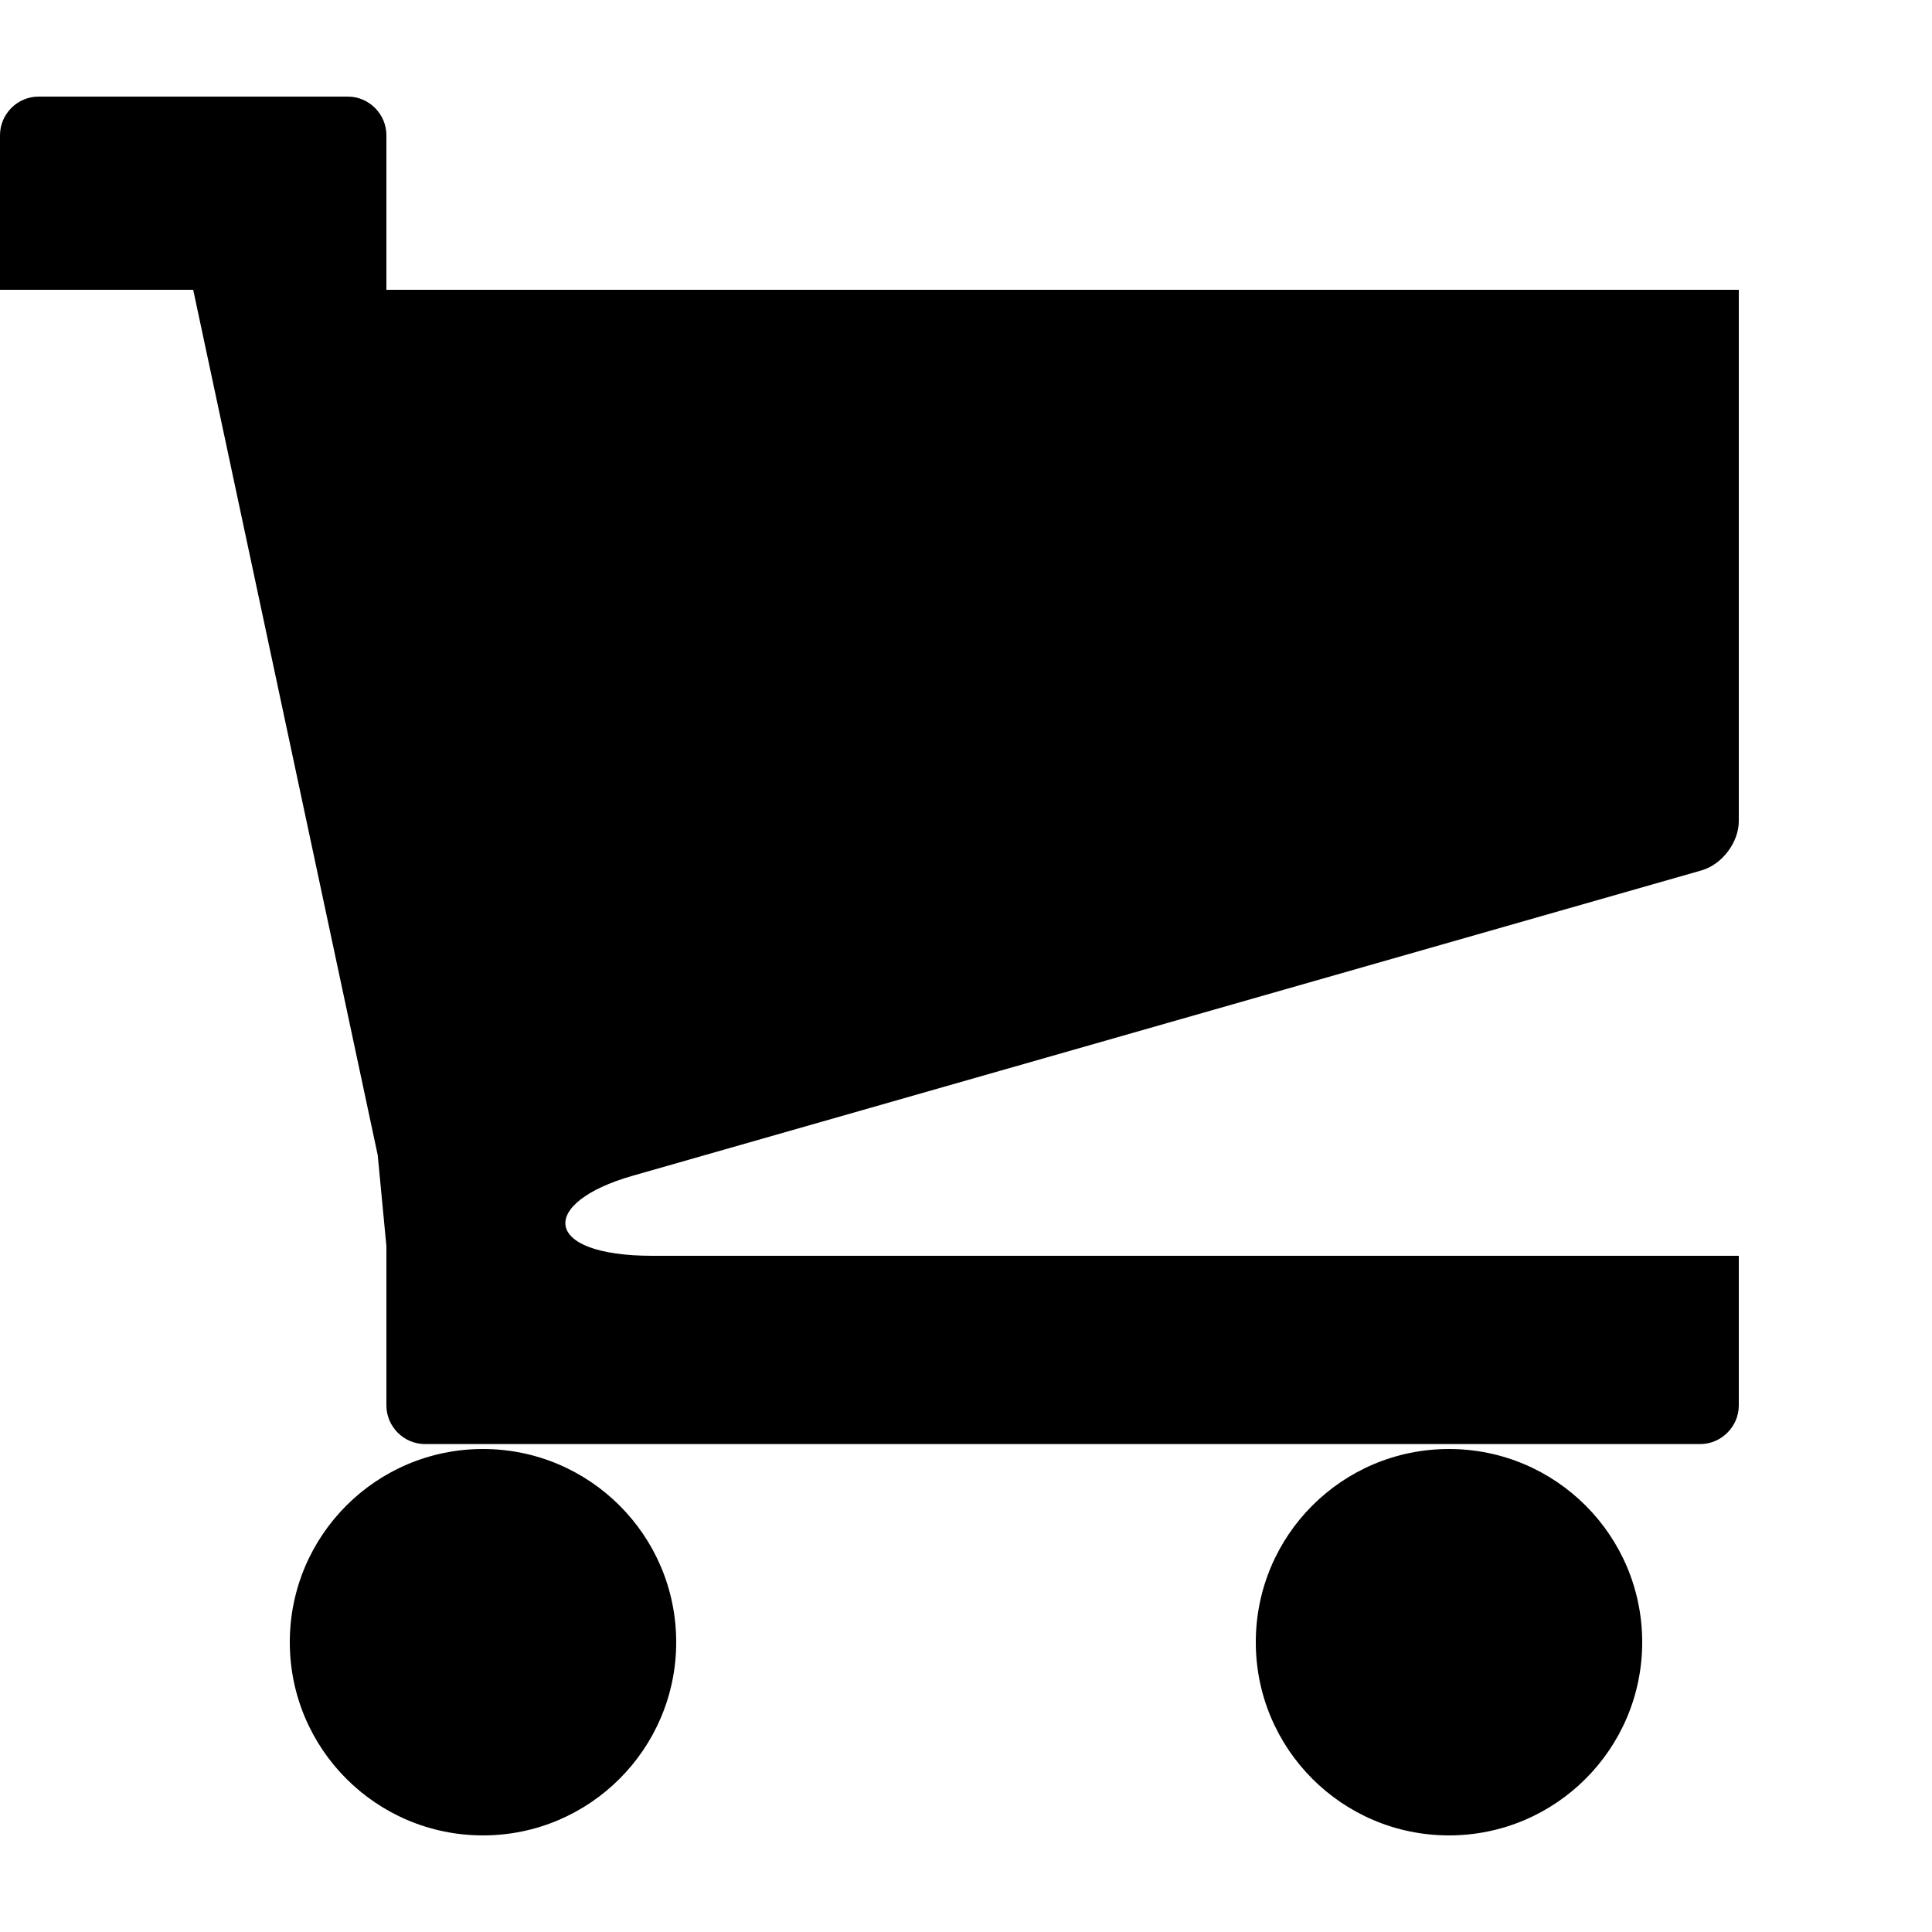
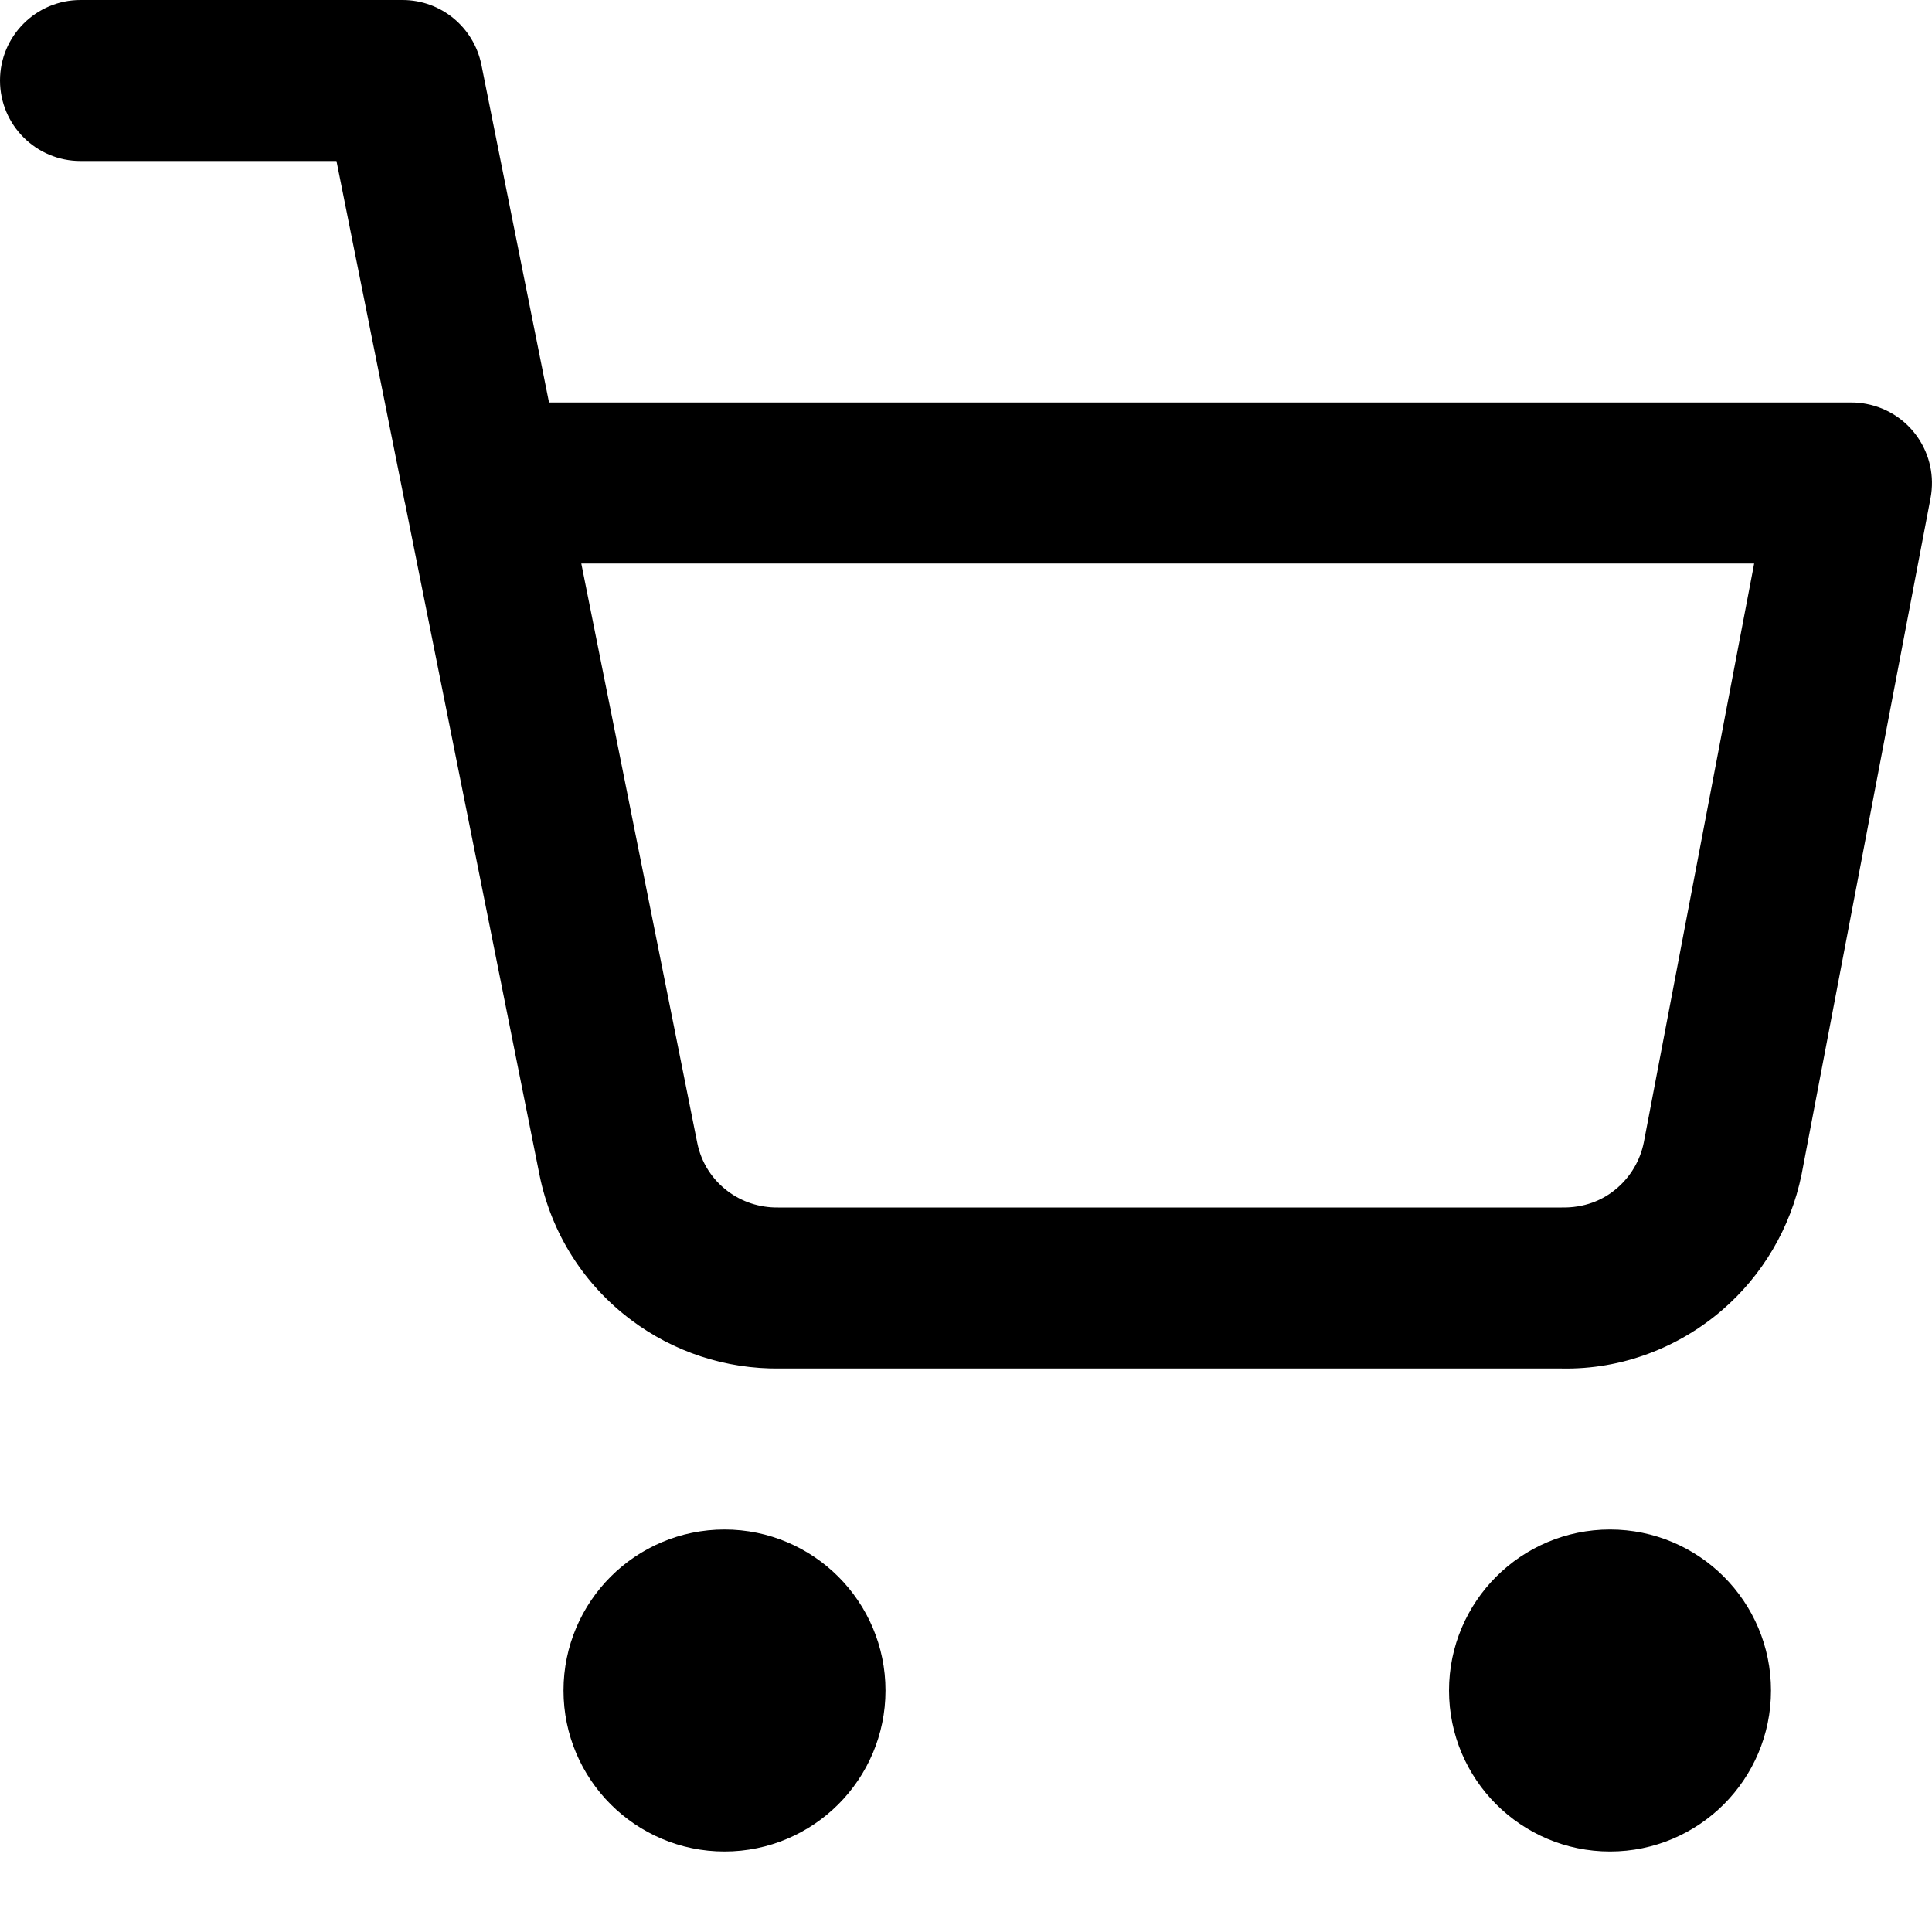
- <svg xmlns="http://www.w3.org/2000/svg" version="1.1" width="20" height="20" viewBox="0 0 20 20">
-   <path d="M13 17c0 1.104 0.894 2 2 2 1.104 0 2-0.896 2-2 0-1.106-0.896-2-2-2-1.106 0-2 0.894-2 2zM3 17c0 1.104 0.895 2 2 2 1.103 0 2-0.896 2-2 0-1.106-0.897-2-2-2-1.105 0-2 0.894-2 2zM6.547 12.172l11.068-3.162c0.211-0.061 0.385-0.289 0.385-0.51v-5.5h-14v-1.6c0-0.22-0.181-0.4-0.399-0.4h-3.202c-0.219 0-0.399 0.18-0.399 0.4v1.6h2l1.91 8.957 0.090 0.943v1.649c0 0.219 0.18 0.4 0.4 0.4h13.2c0.22 0 0.4-0.182 0.4-0.4v-1.549h-11.248c-1.15 0-1.174-0.551-0.205-0.828z" />
+ <svg xmlns="http://www.w3.org/2000/svg" version="1.1" width="24" height="24" viewBox="0 0 24 24">
+   <path d="M11 21c0-0.552-0.225-1.053-0.586-1.414s-0.862-0.586-1.414-0.586-1.053 0.225-1.414 0.586-0.586 0.862-0.586 1.414 0.225 1.053 0.586 1.414 0.862 0.586 1.414 0.586 1.053-0.225 1.414-0.586 0.586-0.862 0.586-1.414zM22 21c0-0.552-0.225-1.053-0.586-1.414s-0.862-0.586-1.414-0.586-1.053 0.225-1.414 0.586-0.586 0.862-0.586 1.414 0.225 1.053 0.586 1.414 0.862 0.586 1.414 0.586 1.053-0.225 1.414-0.586 0.586-0.862 0.586-1.414zM7.221 7h14.57l-1.371 7.191c-0.046 0.228-0.166 0.425-0.332 0.568-0.18 0.156-0.413 0.246-0.688 0.241h-9.734c-0.232 0.003-0.451-0.071-0.626-0.203-0.19-0.143-0.329-0.351-0.379-0.603zM1 2h3.18l0.848 4.239c0.108 0.437 0.502 0.761 0.972 0.761h1.221l-0.4-2h-0.821c-0.552 0-1 0.448-1 1 0 0.053 0.004 0.105 0.012 0.155 0.004 0.028 0.010 0.057 0.017 0.084l1.671 8.347c0.149 0.751 0.569 1.383 1.14 1.811 0.521 0.392 1.17 0.613 1.854 0.603h9.706c0.748 0.015 1.455-0.261 1.995-0.727 0.494-0.426 0.848-1.013 0.985-1.683l1.602-8.402c0.103-0.543-0.252-1.066-0.795-1.17-0.065-0.013-0.13-0.019-0.187-0.018h-16.18l-0.84-4.196c-0.094-0.462-0.497-0.804-0.98-0.804h-4c-0.552 0-1 0.448-1 1s0.448 1 1 1z" />
</svg>
